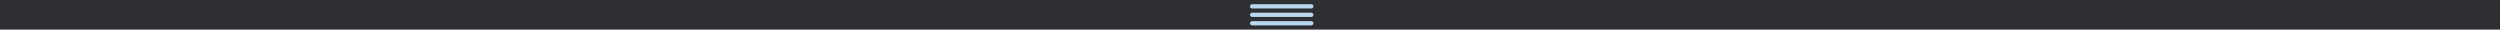
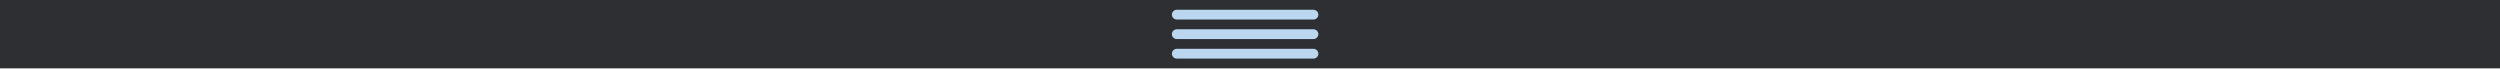
- <svg xmlns="http://www.w3.org/2000/svg" width="1182" height="14" viewBox="0 0 1182 14" fill="none">
-   <rect width="1182" height="14" fill="#2E2F33" />
-   <rect x="591" y="2" width="30" height="2" rx="1" fill="#BBD7EF" />
-   <rect x="591" y="6" width="30" height="2" rx="1" fill="#BBD7EF" />
-   <rect x="591" y="10" width="30" height="2" rx="1" fill="#BBD7EF" />
+ <svg xmlns="http://www.w3.org/2000/svg" width="512" height="14" viewBox="0 0 512 14" fill="none">
+   <rect width="512" height="14" fill="#2E2F33" />
+   <rect x="240" y="2" width="30" height="2" rx="1" fill="#BBD7EF" />
+   <rect x="240" y="6" width="30" height="2" rx="1" fill="#BBD7EF" />
+   <rect x="240" y="10" width="30" height="2" rx="1" fill="#BBD7EF" />
</svg>
